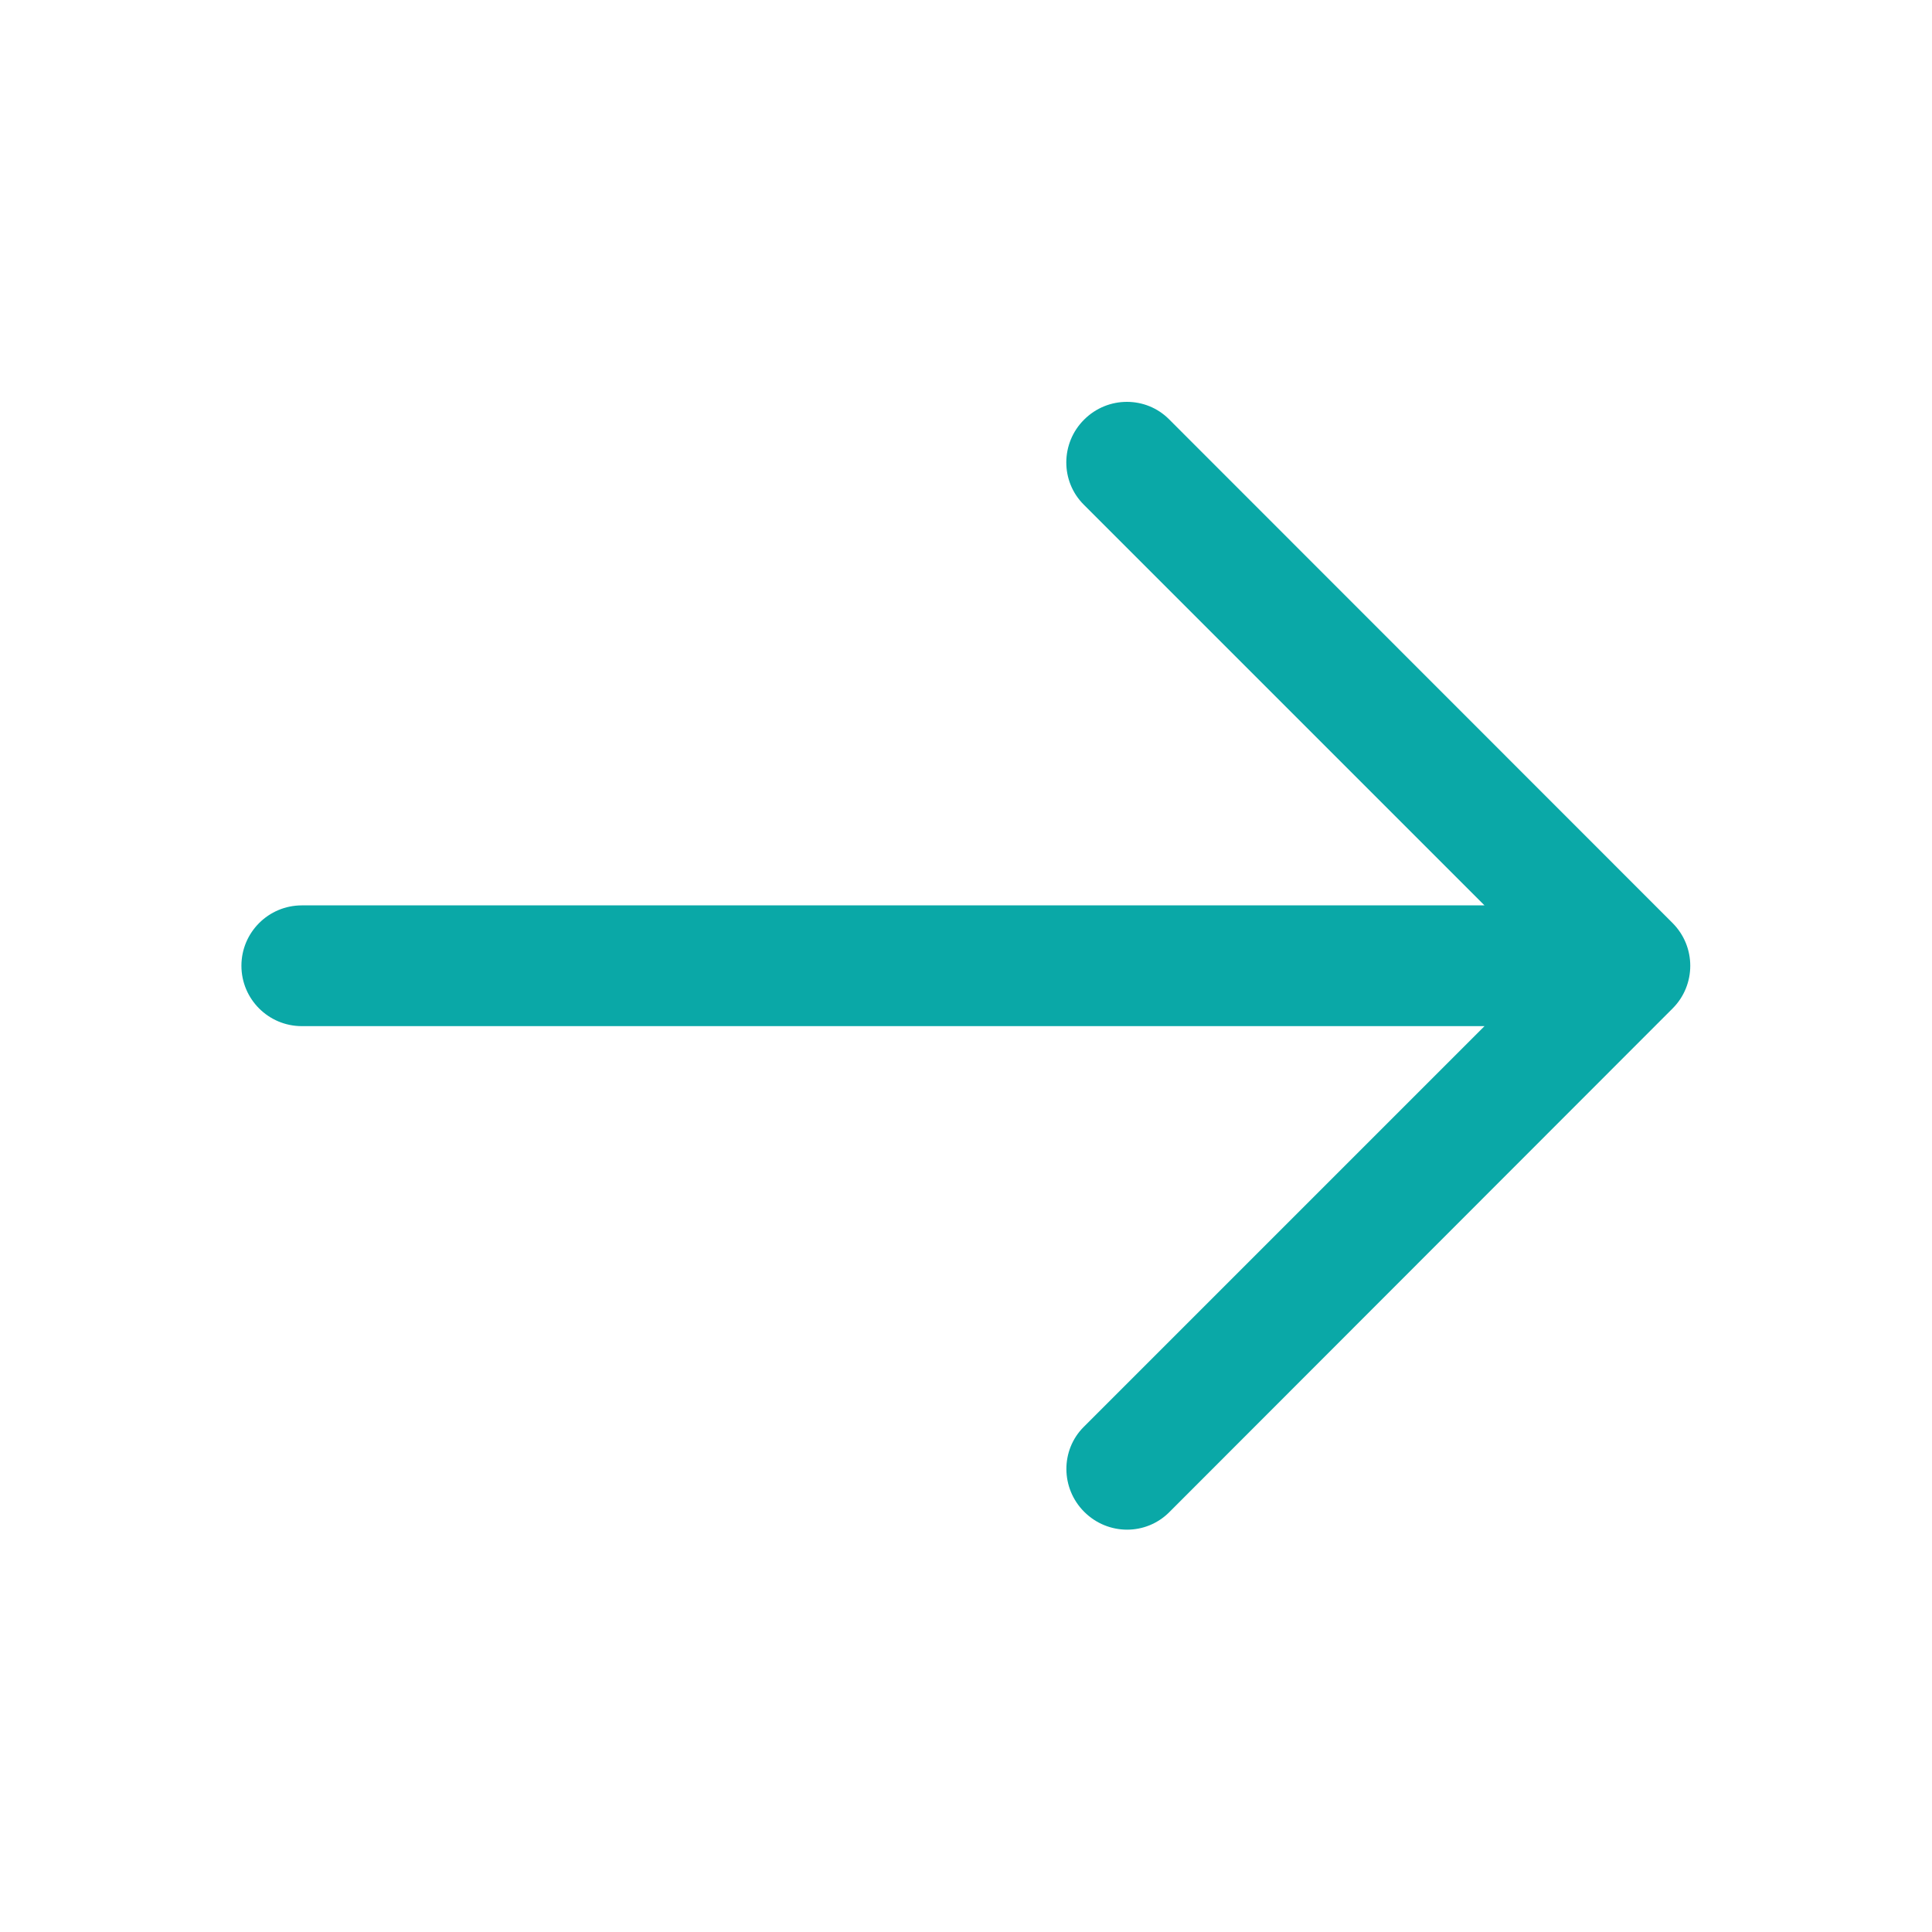
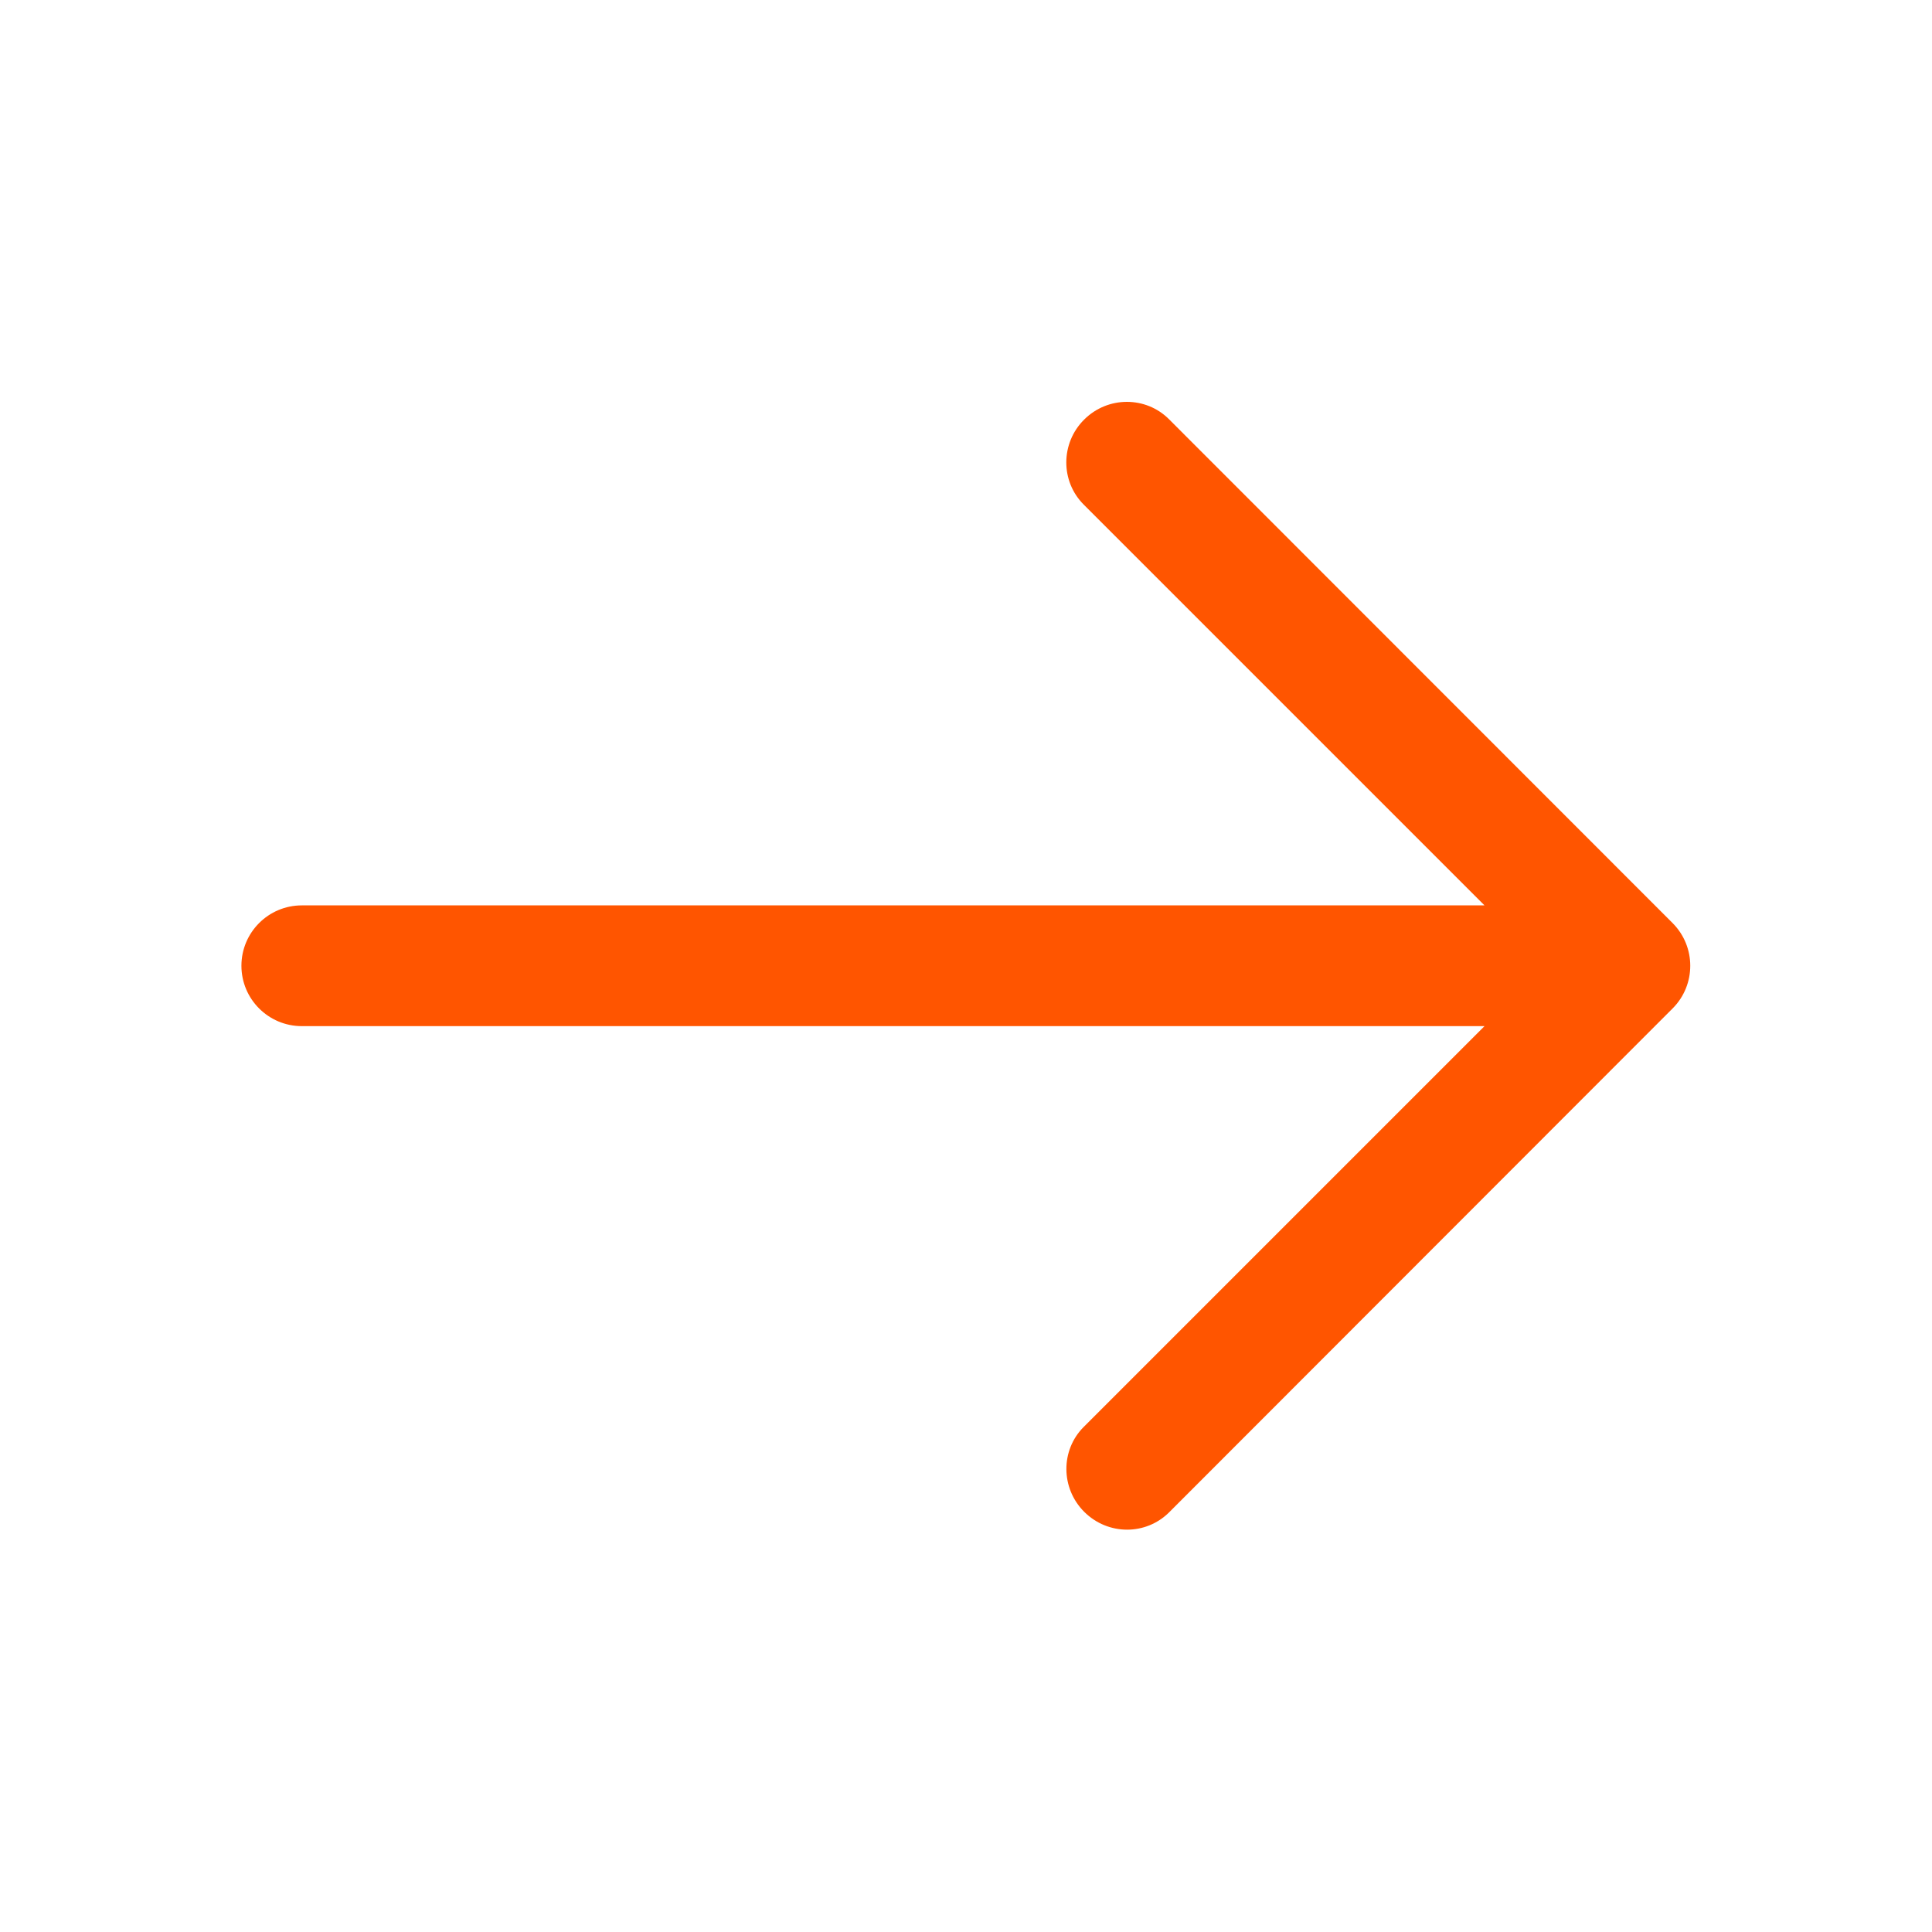
<svg xmlns="http://www.w3.org/2000/svg" clip-rule="evenodd" fill-rule="evenodd" stroke-linejoin="round" stroke-miterlimit="2" viewBox="0 0 24 24">
-   <path fill="#0aa8a7" d="m14.523 18.787s4.501-4.505 6.255-6.26c.146-.146.219-.338.219-.53s-.073-.383-.219-.53c-1.753-1.754-6.255-6.258-6.255-6.258-.144-.145-.334-.217-.524-.217-.193 0-.385.074-.532.221-.293.292-.295.766-.004 1.056l4.978 4.978h-14.692c-.414 0-.75.336-.75.75s.336.75.75.75h14.692l-4.979 4.979c-.289.289-.286.762.006 1.054.148.148.341.222.533.222.19 0 .378-.072.522-.215z" fill-rule="nonzero" />
+   <path fill="#FF5500" d="m14.523 18.787s4.501-4.505 6.255-6.26c.146-.146.219-.338.219-.53s-.073-.383-.219-.53c-1.753-1.754-6.255-6.258-6.255-6.258-.144-.145-.334-.217-.524-.217-.193 0-.385.074-.532.221-.293.292-.295.766-.004 1.056l4.978 4.978h-14.692c-.414 0-.75.336-.75.75s.336.75.75.75h14.692l-4.979 4.979c-.289.289-.286.762.006 1.054.148.148.341.222.533.222.19 0 .378-.072.522-.215z" fill-rule="nonzero" />
</svg>
